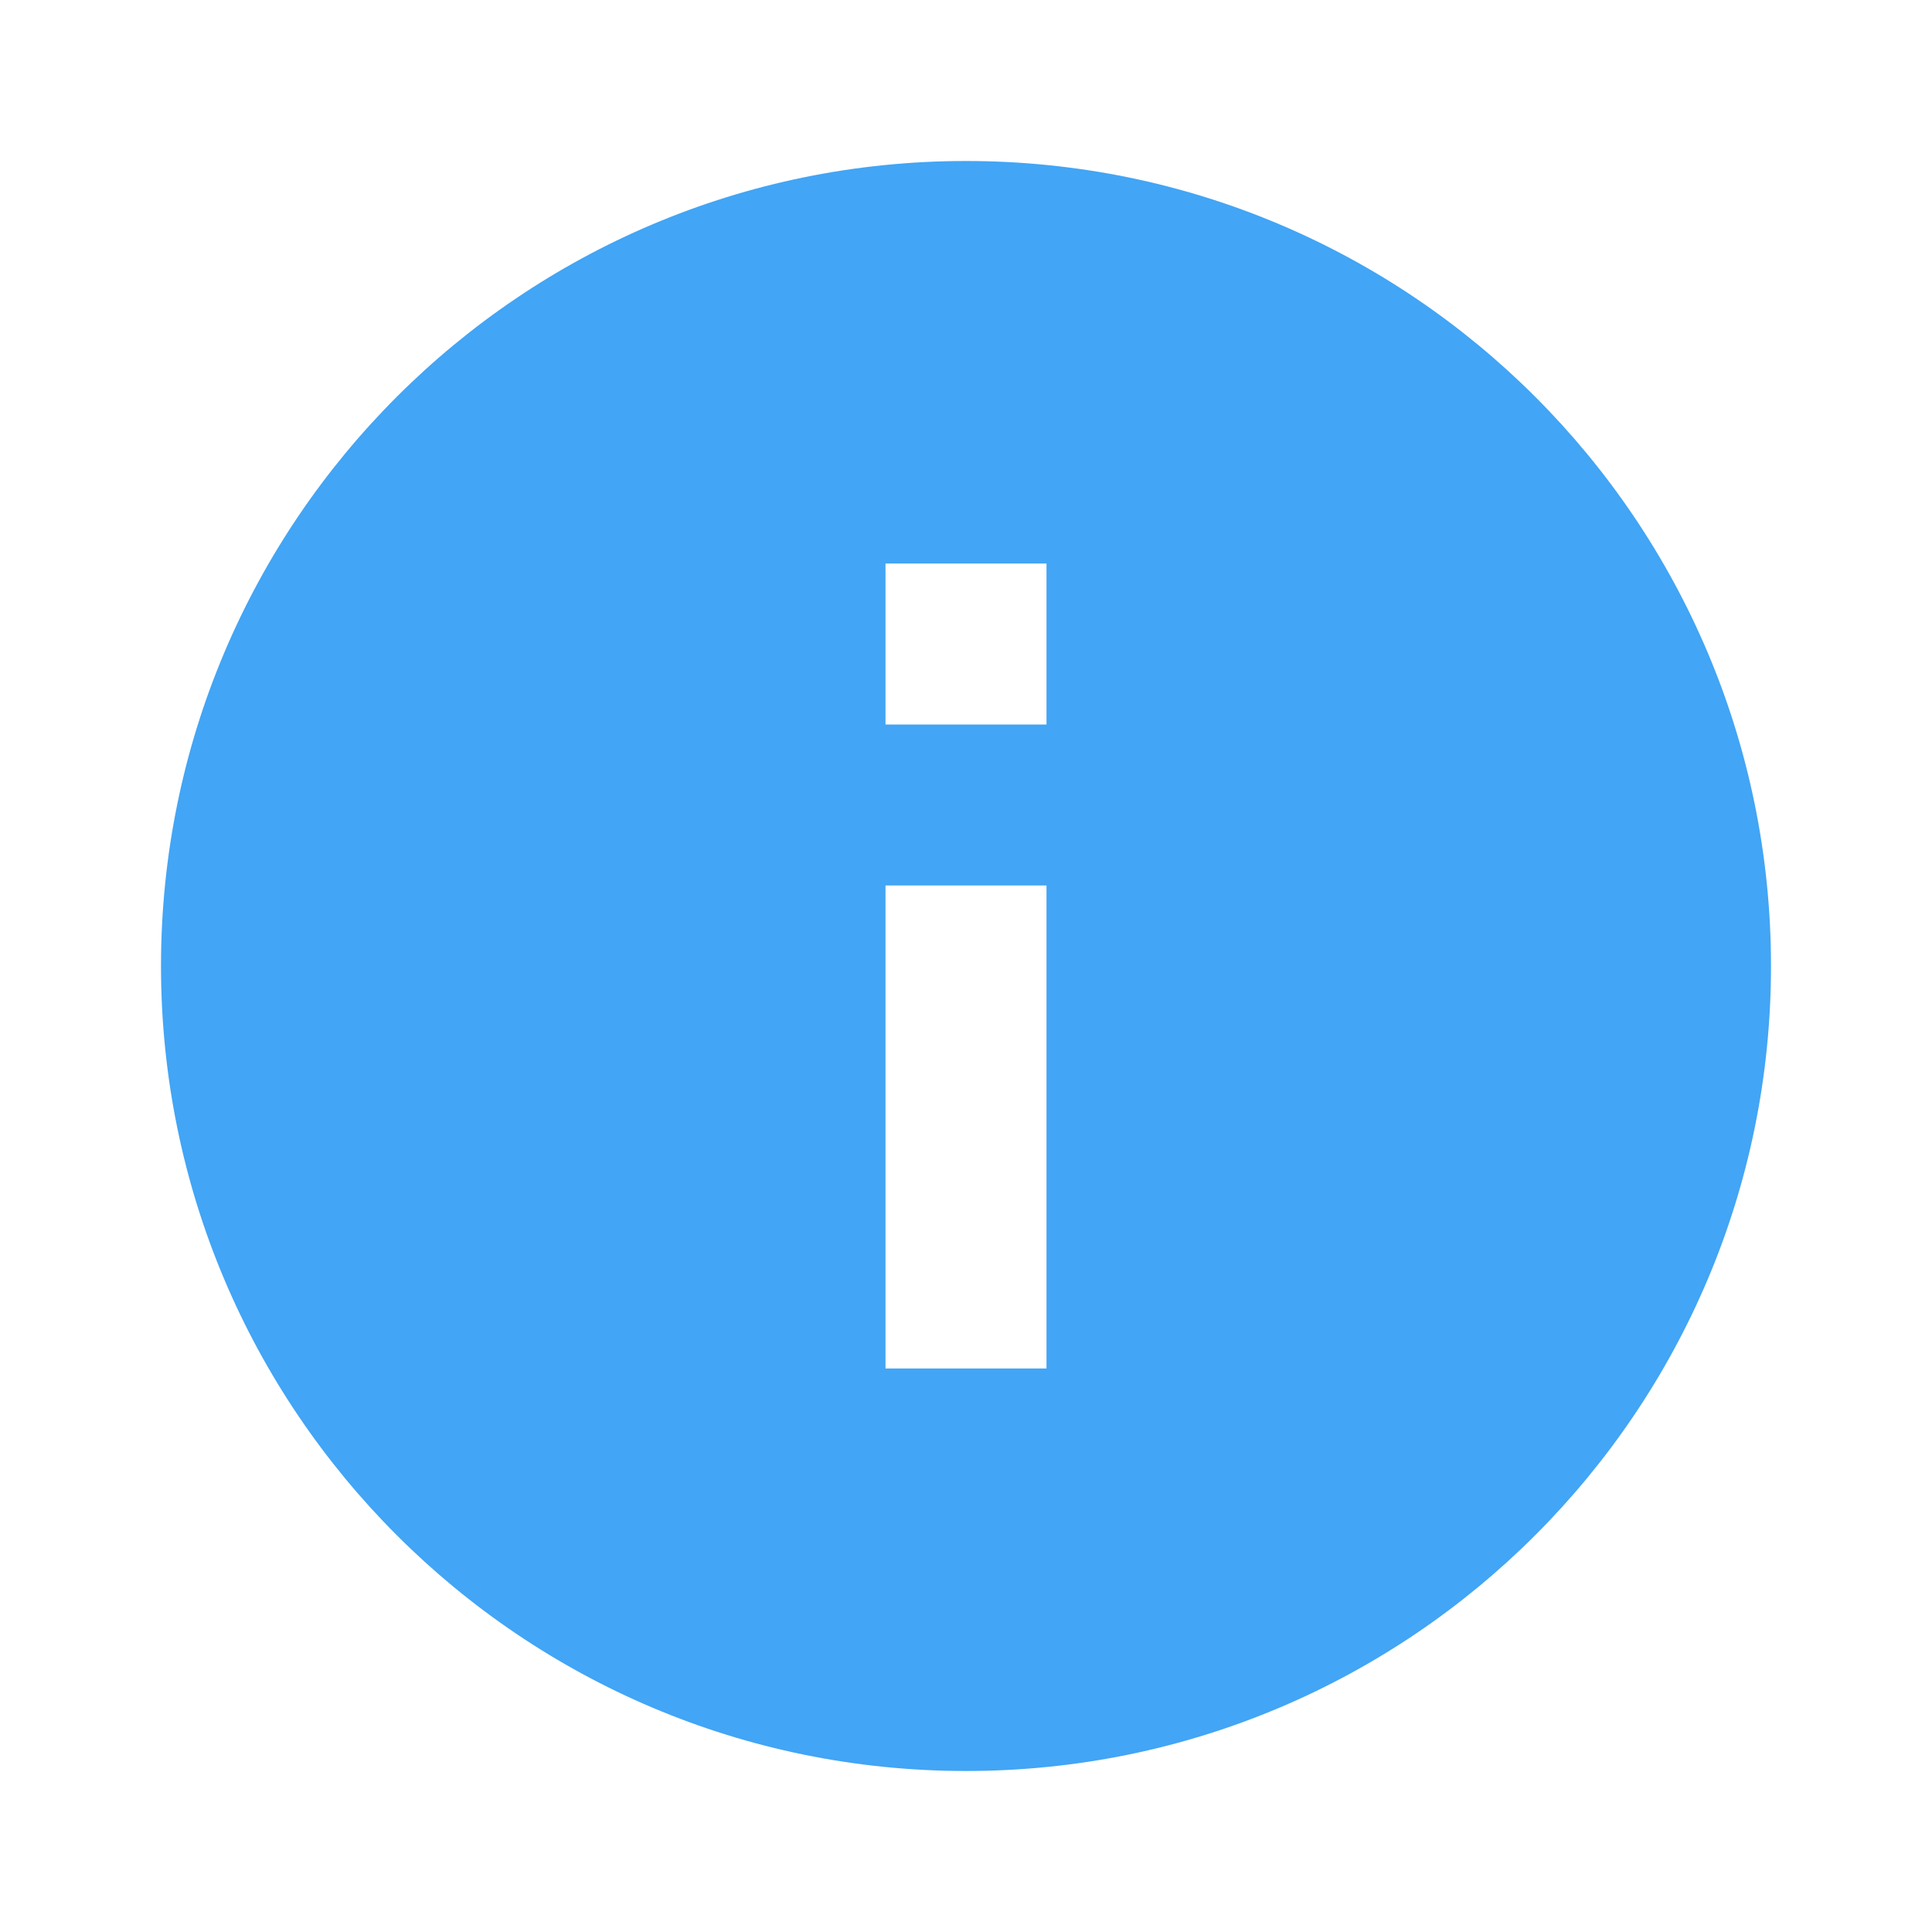
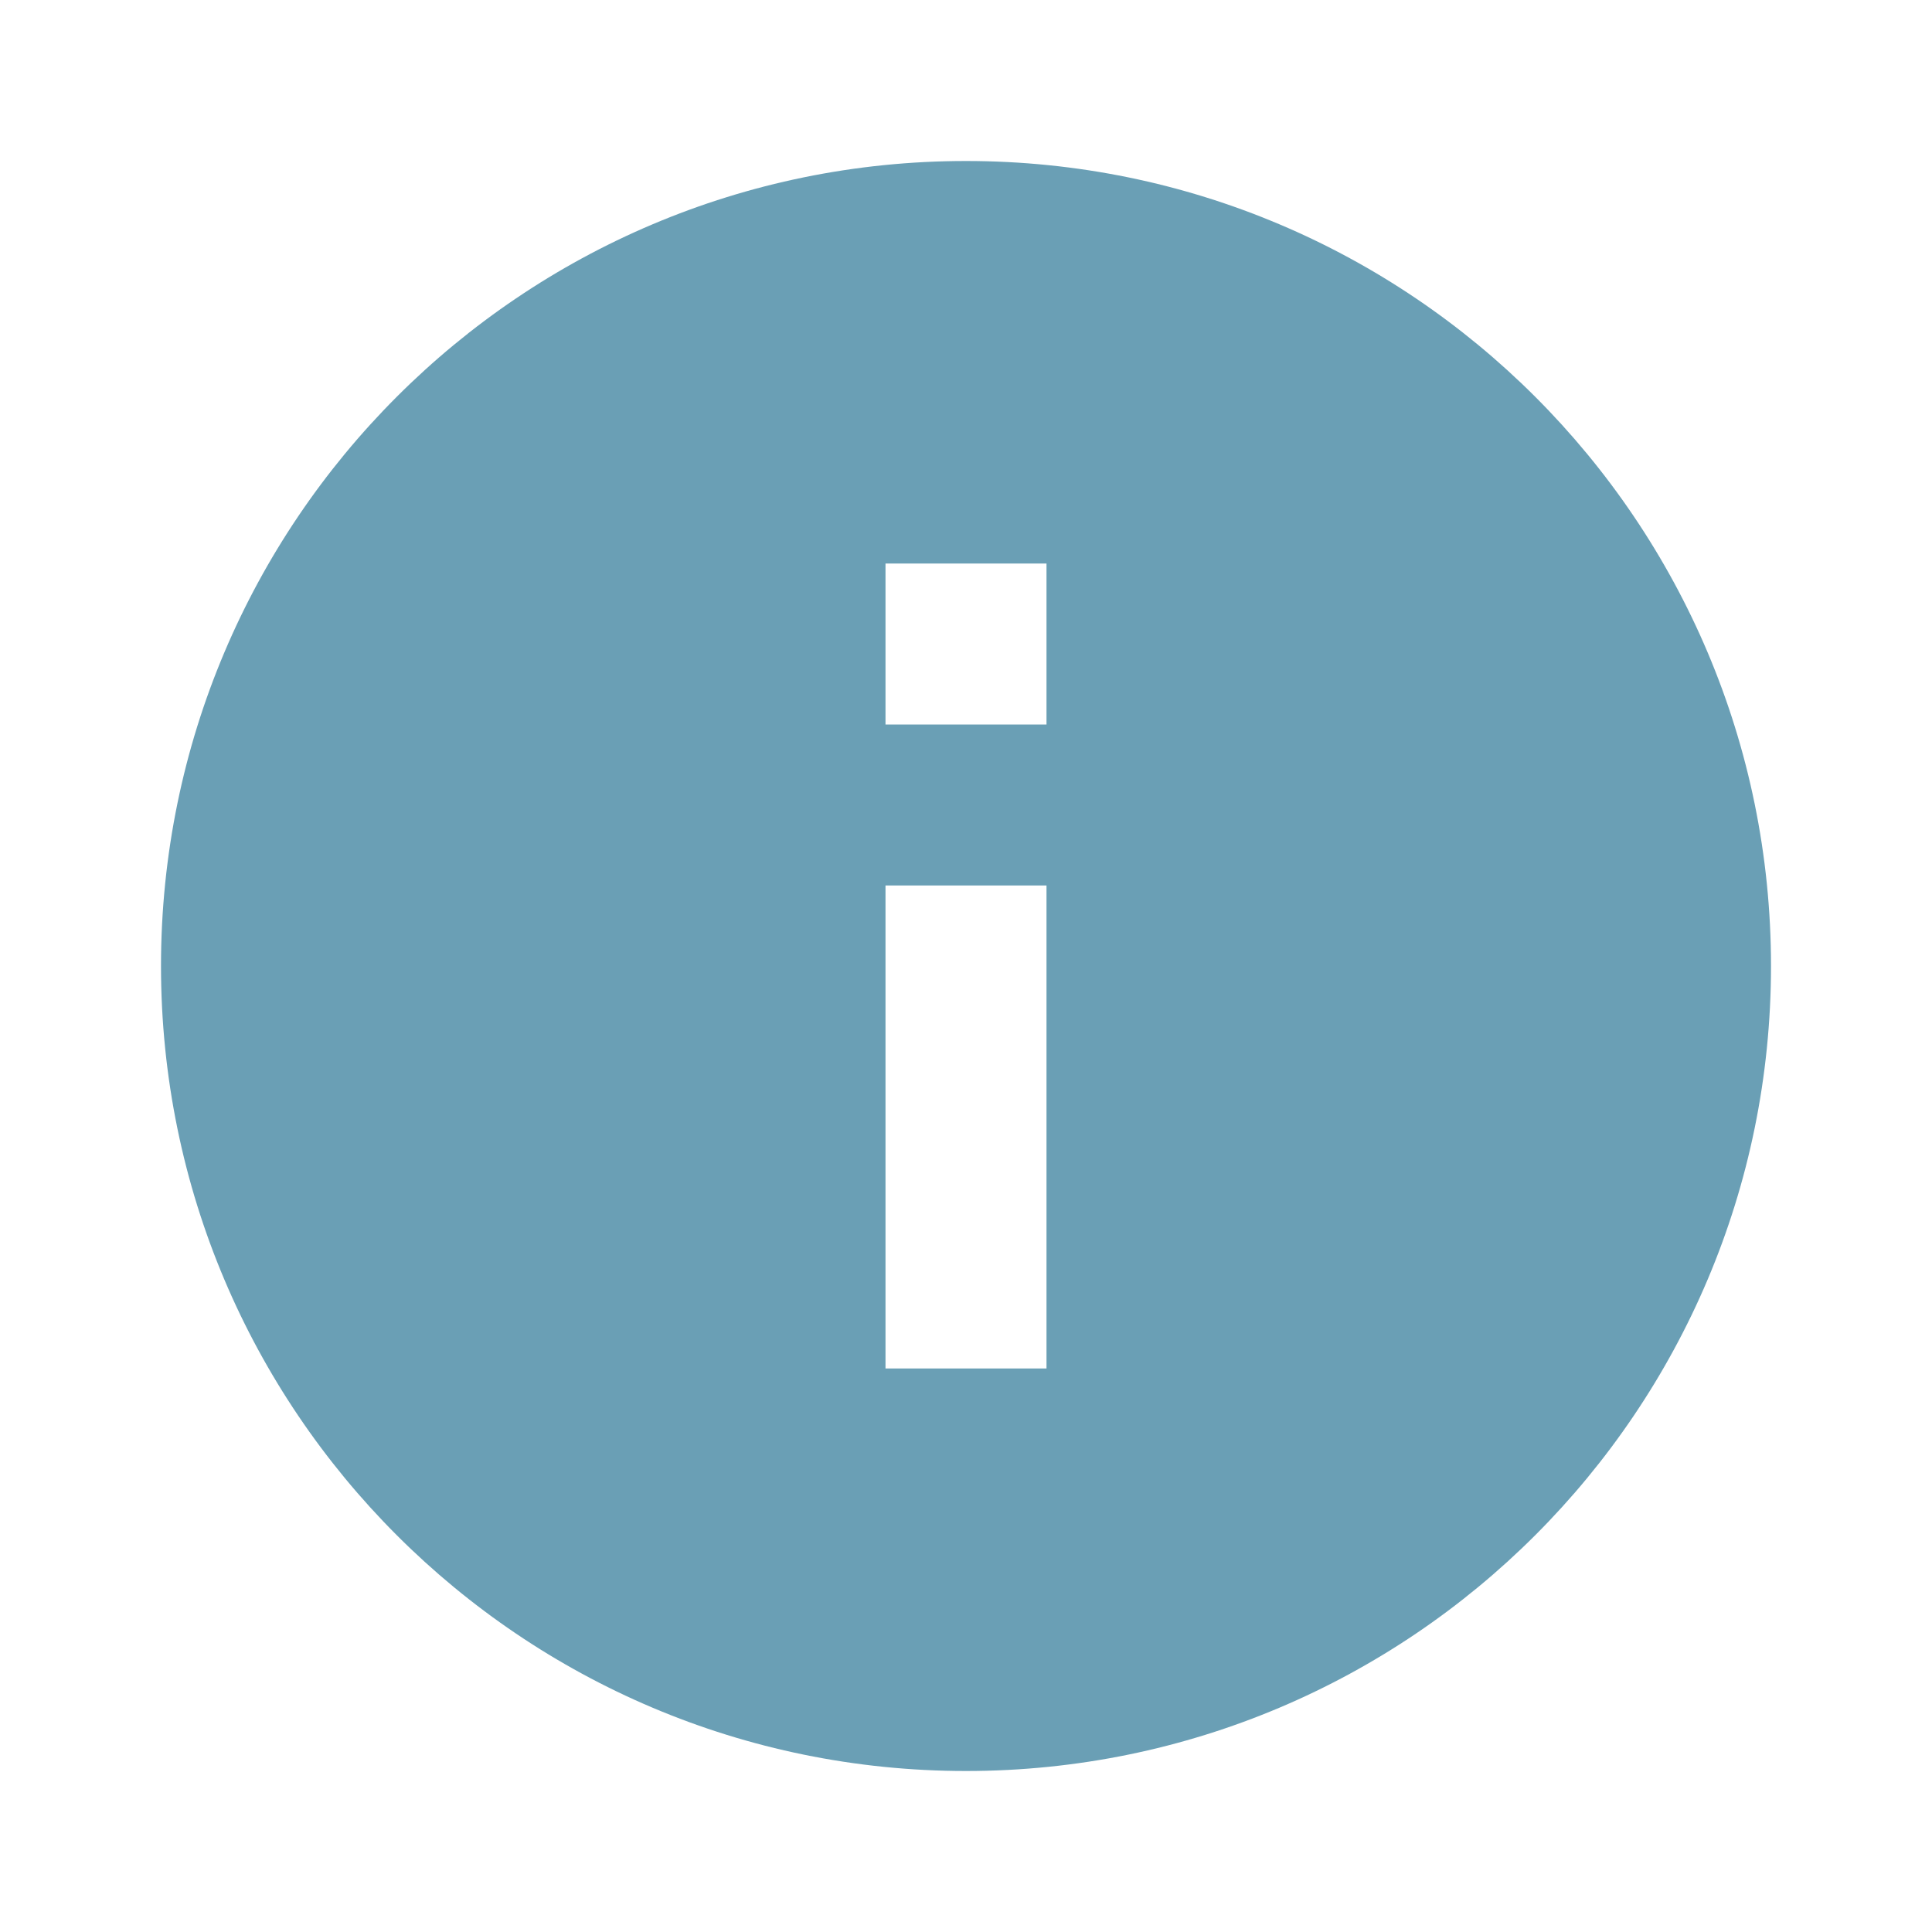
<svg xmlns="http://www.w3.org/2000/svg" version="1.1" width="24" height="24" viewBox="0 0 24 24" id="svg2">
  <defs id="defs8" />
-   <path d="M13,9H11V7H13M13,17H11V11H13M12,2A10,10 0 0,0 2,12A10,10 0 0,0 12,22A10,10 0 0,0 22,12A10,10 0 0,0 12,2Z" id="path4" style="fill:#42a5f5;fill-opacity:1" />
+   <path d="M13,9H11V7H13M13,17H11V11H13M12,2A10,10 0 0,0 2,12A10,10 0 0,0 12,22A10,10 0 0,0 22,12A10,10 0 0,0 12,2Z" id="path4" style="fill:#6A9FB5;fill-opacity:1" />
</svg>
